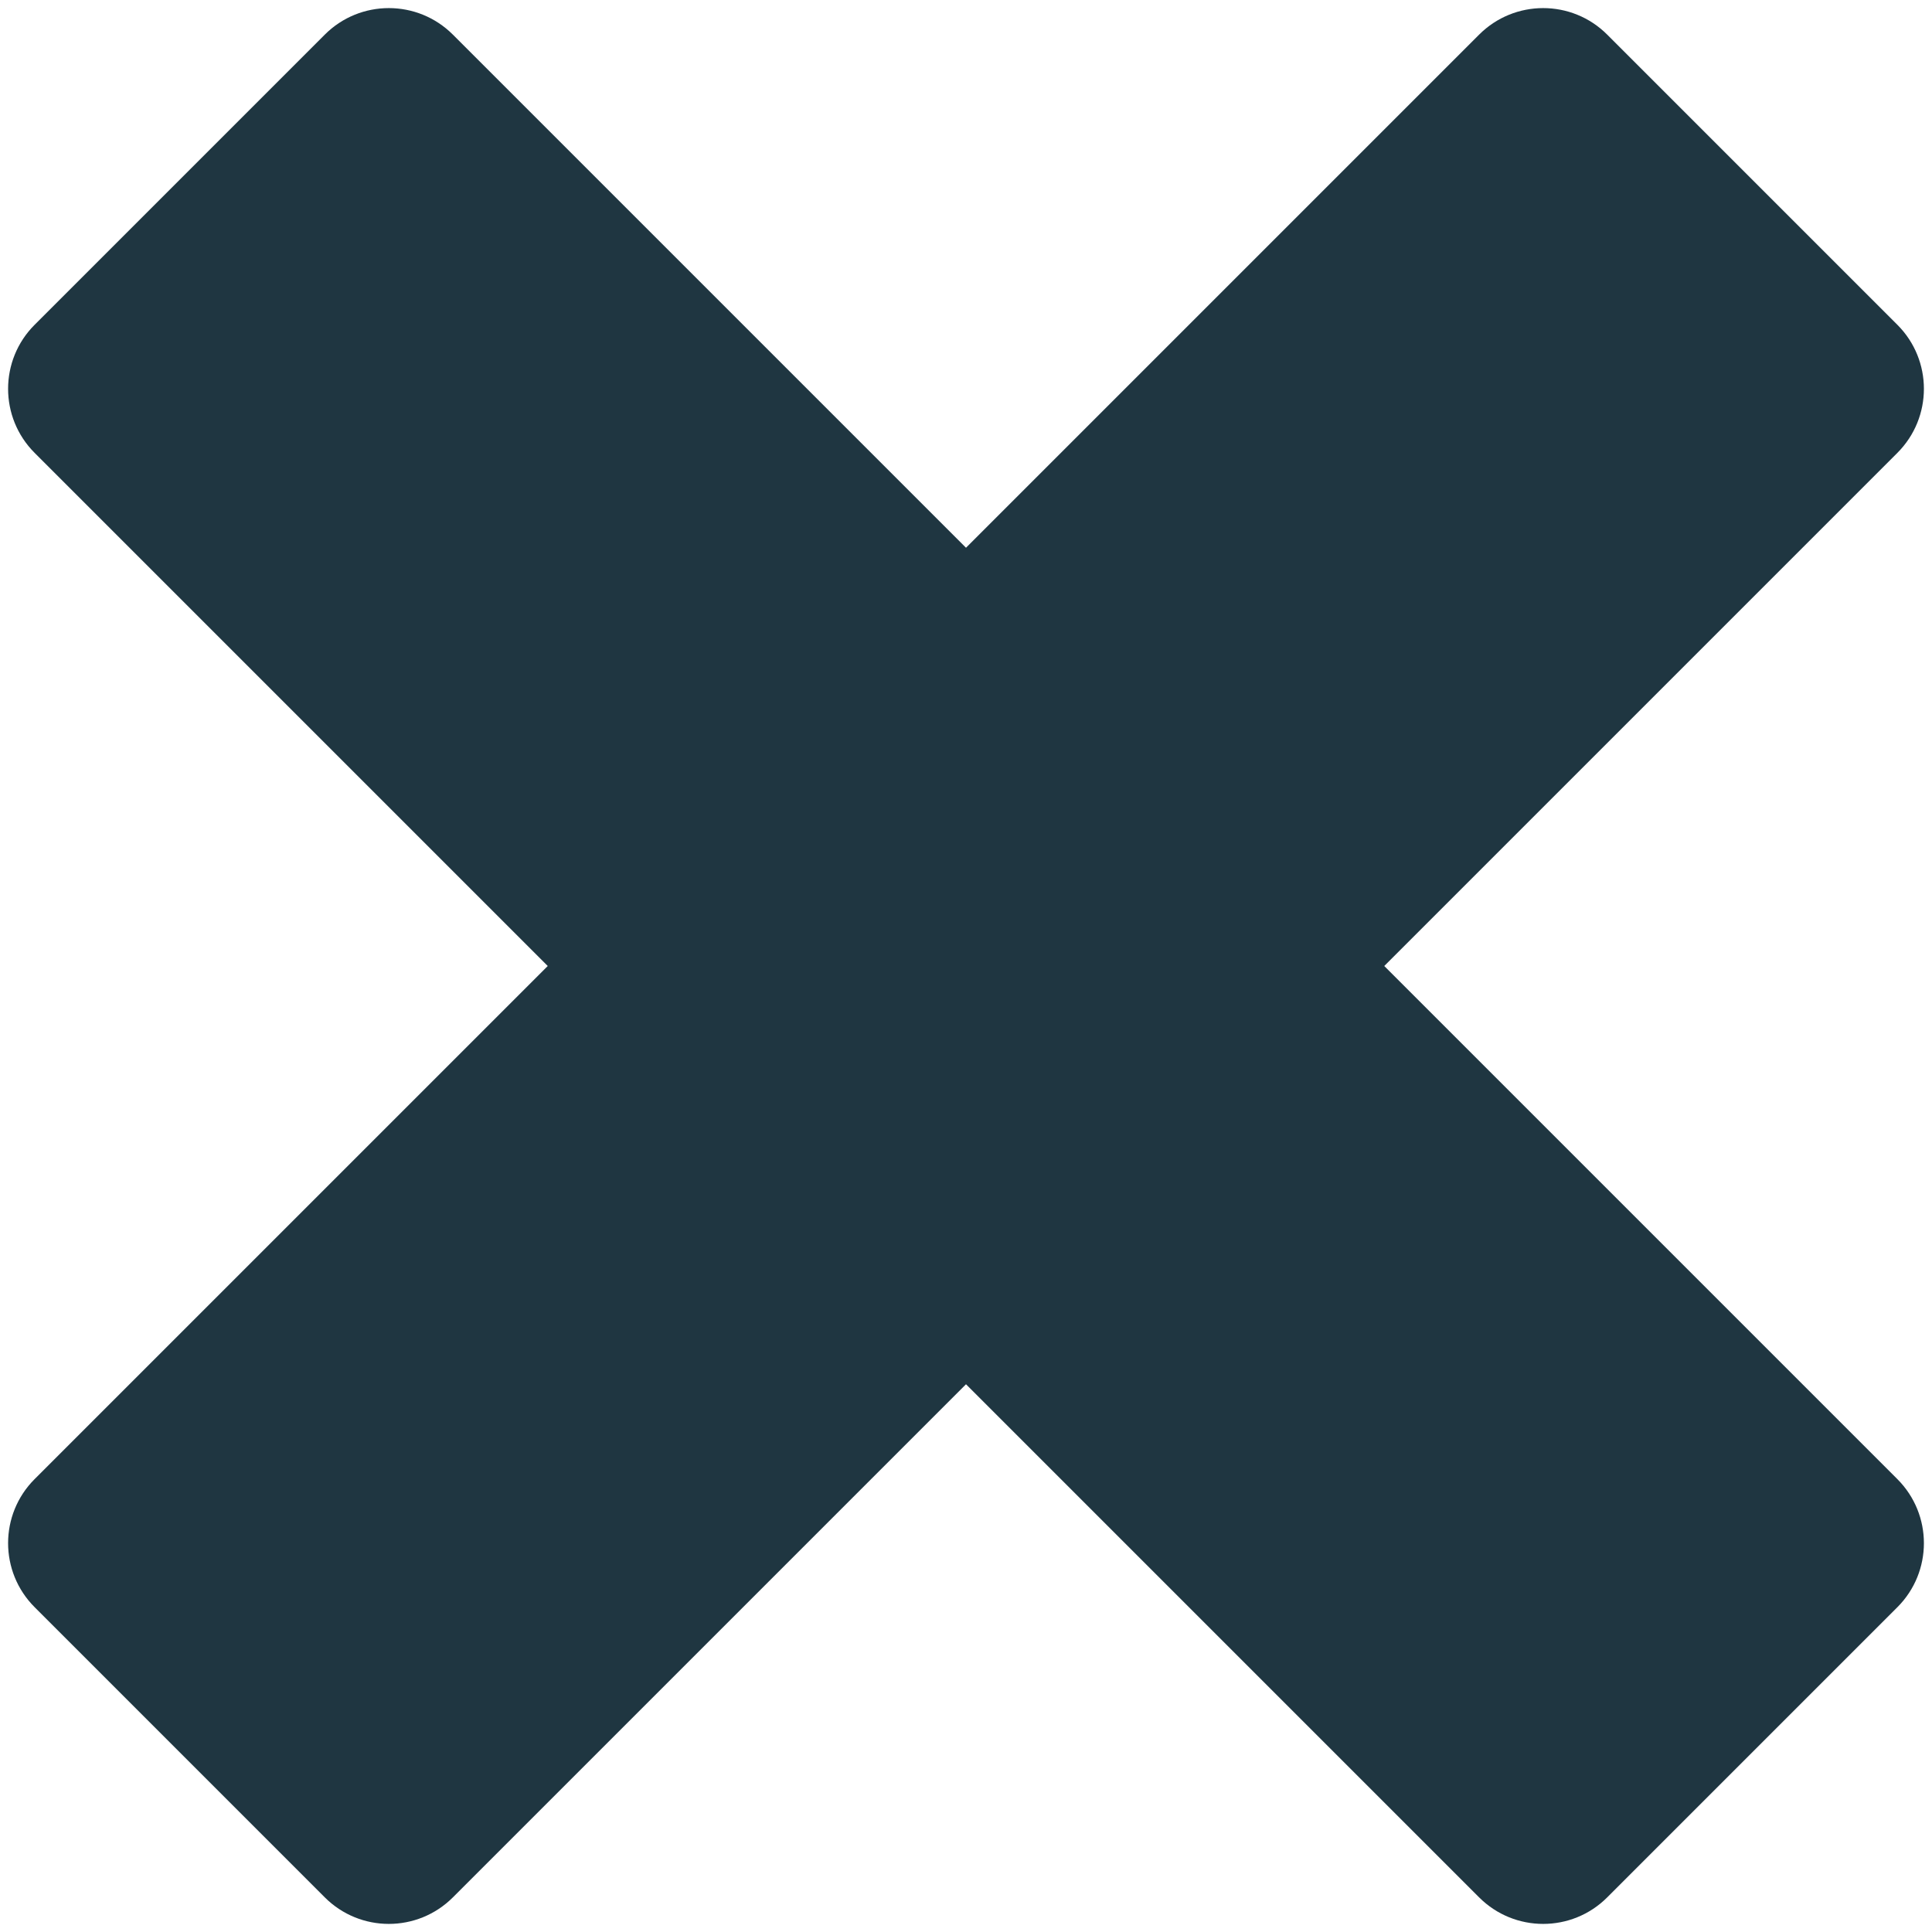
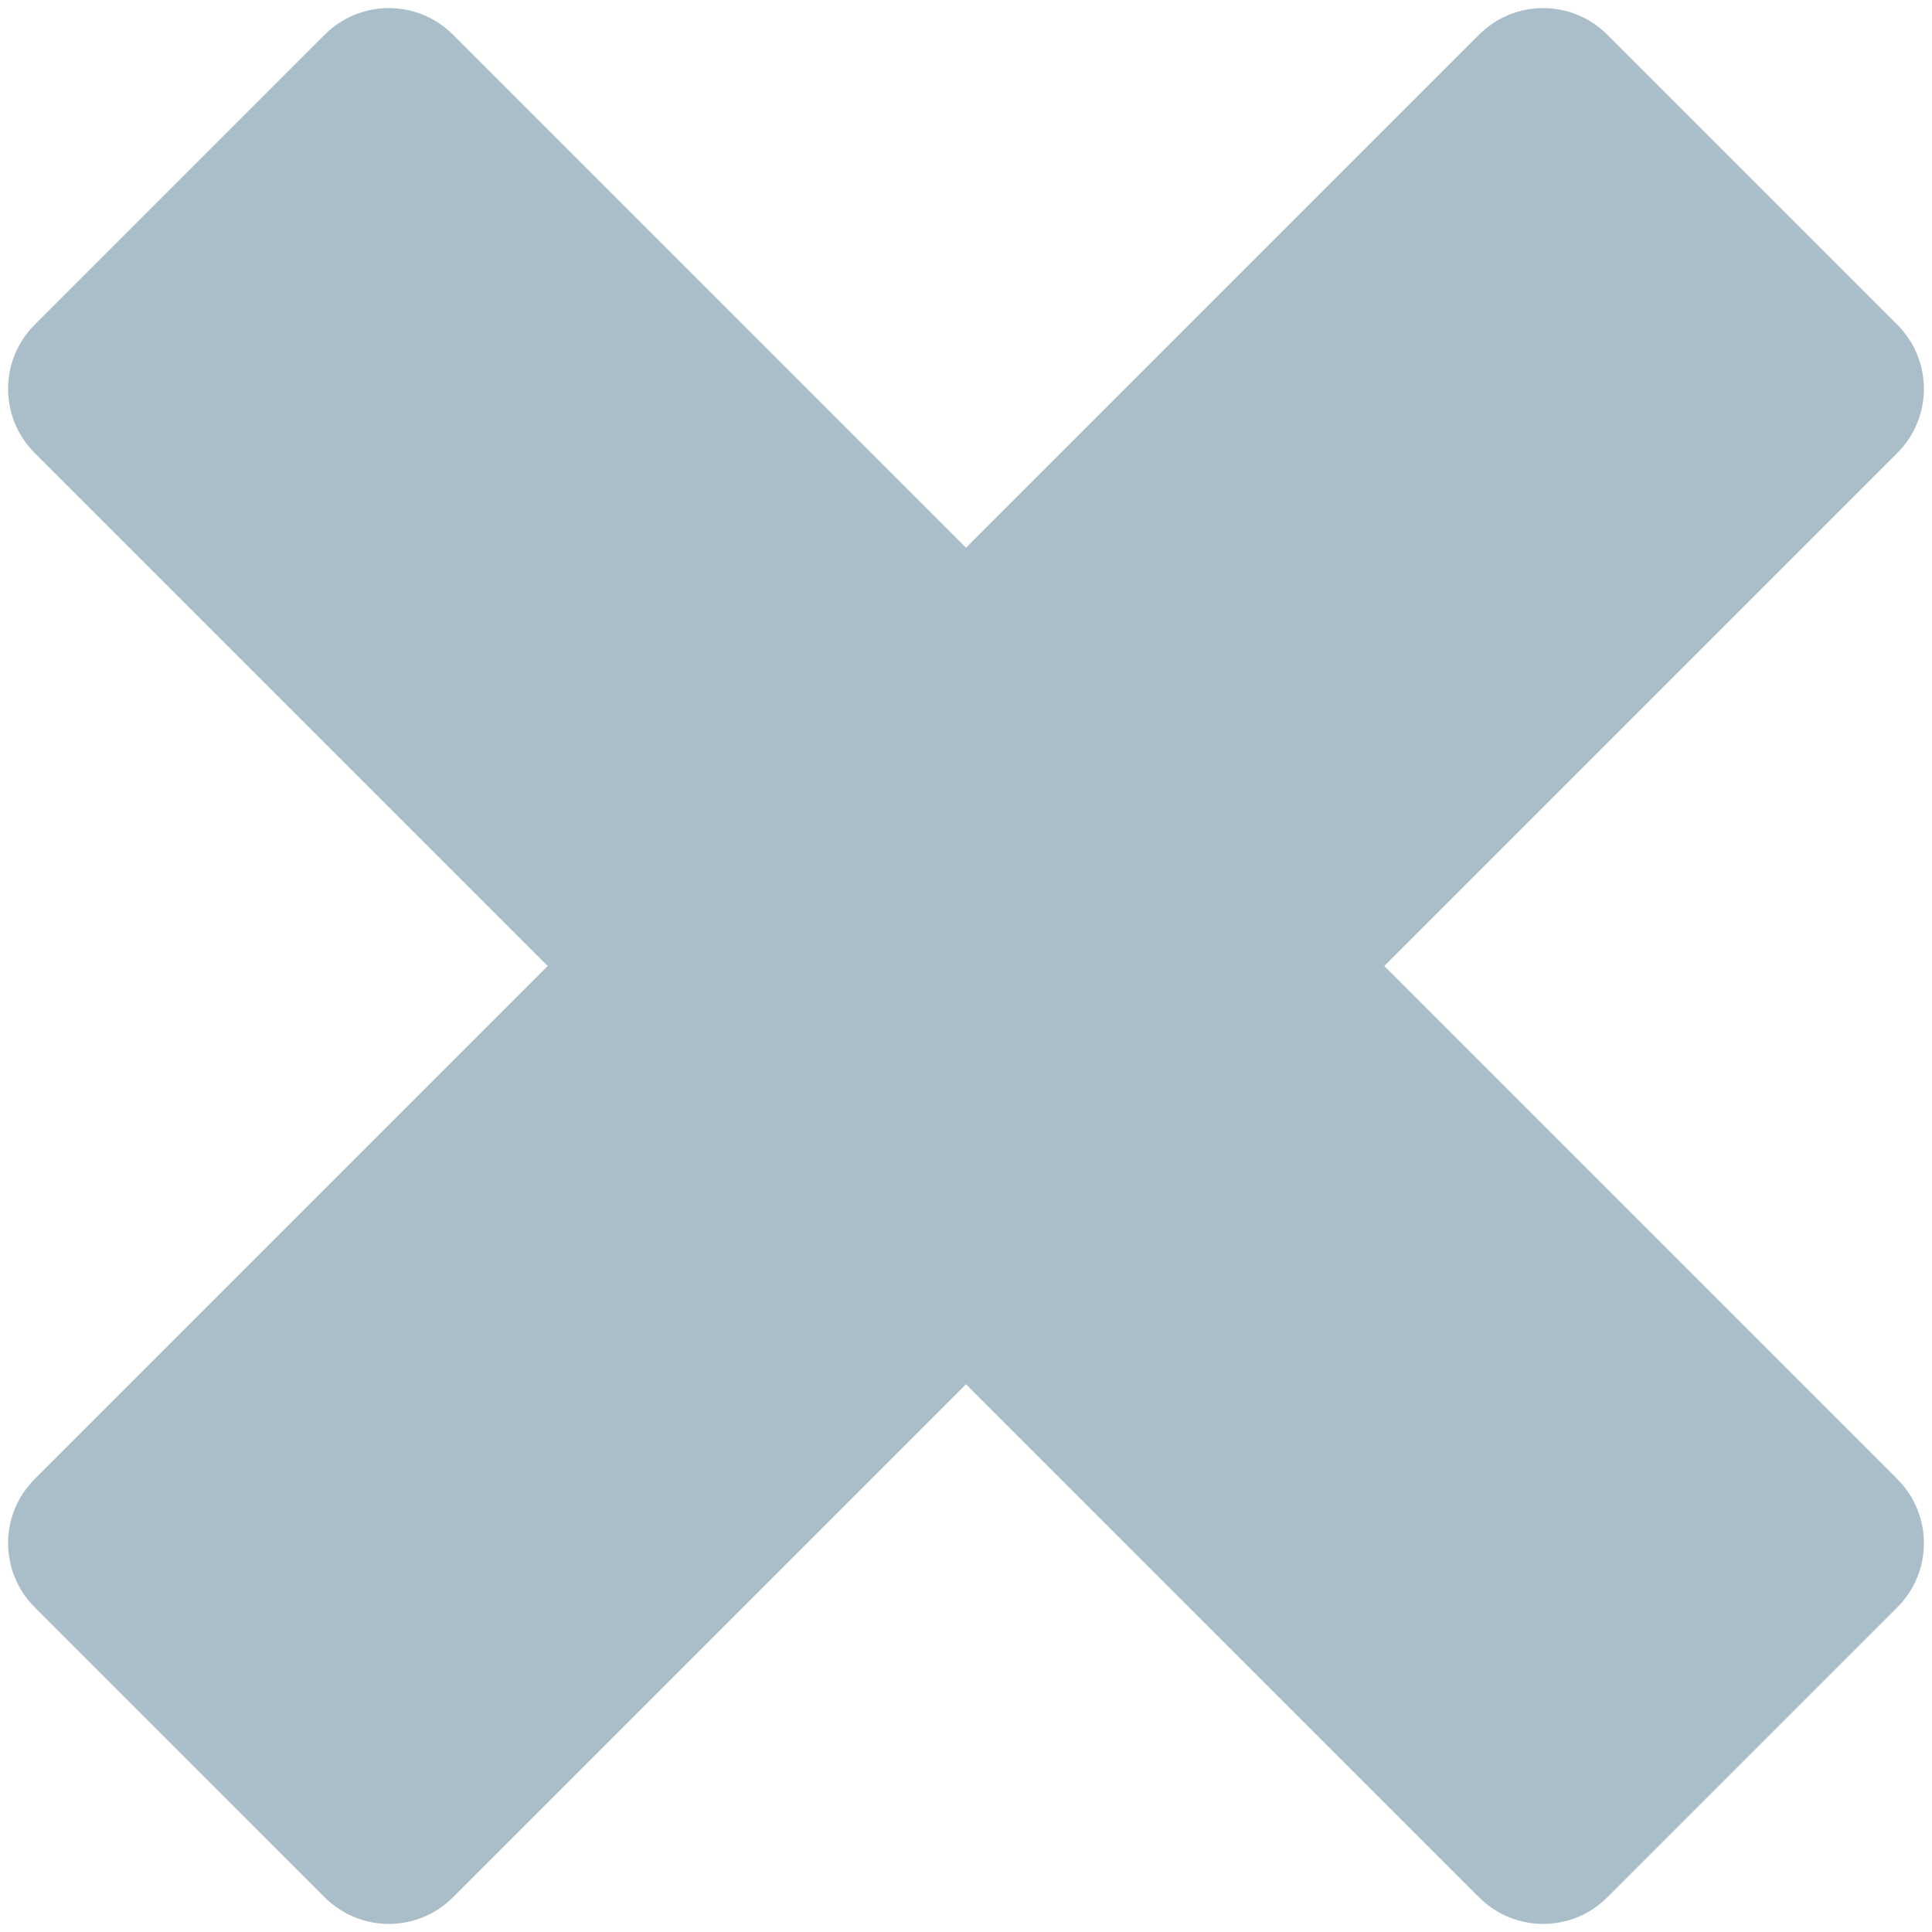
<svg xmlns="http://www.w3.org/2000/svg" width="64" height="64">
-   <path d="M15.002 1.147 32 18.145 48.998 1.147a3 3 0 0 1 4.243 0l9.612 9.612a3 3 0 0 1 0 4.243L45.855 32l16.998 16.998a3 3 0 0 1 0 4.243l-9.612 9.612a3 3 0 0 1-4.243 0L32 45.855 15.002 62.853a3 3 0 0 1-4.243 0L1.147 53.24a3 3 0 0 1 0-4.243L18.145 32 1.147 15.002a3 3 0 0 1 0-4.243l9.612-9.612a3 3 0 0 1 4.243 0Z" fill="#1f3641" fill-rule="evenodd" />
+   <path d="M15.002 1.147 32 18.145 48.998 1.147a3 3 0 0 1 4.243 0l9.612 9.612a3 3 0 0 1 0 4.243L45.855 32l16.998 16.998a3 3 0 0 1 0 4.243l-9.612 9.612a3 3 0 0 1-4.243 0L32 45.855 15.002 62.853a3 3 0 0 1-4.243 0L1.147 53.24a3 3 0 0 1 0-4.243L18.145 32 1.147 15.002a3 3 0 0 1 0-4.243l9.612-9.612a3 3 0 0 1 4.243 0Z" fill="#A9BEC8" fill-rule="evenodd" />
</svg>
